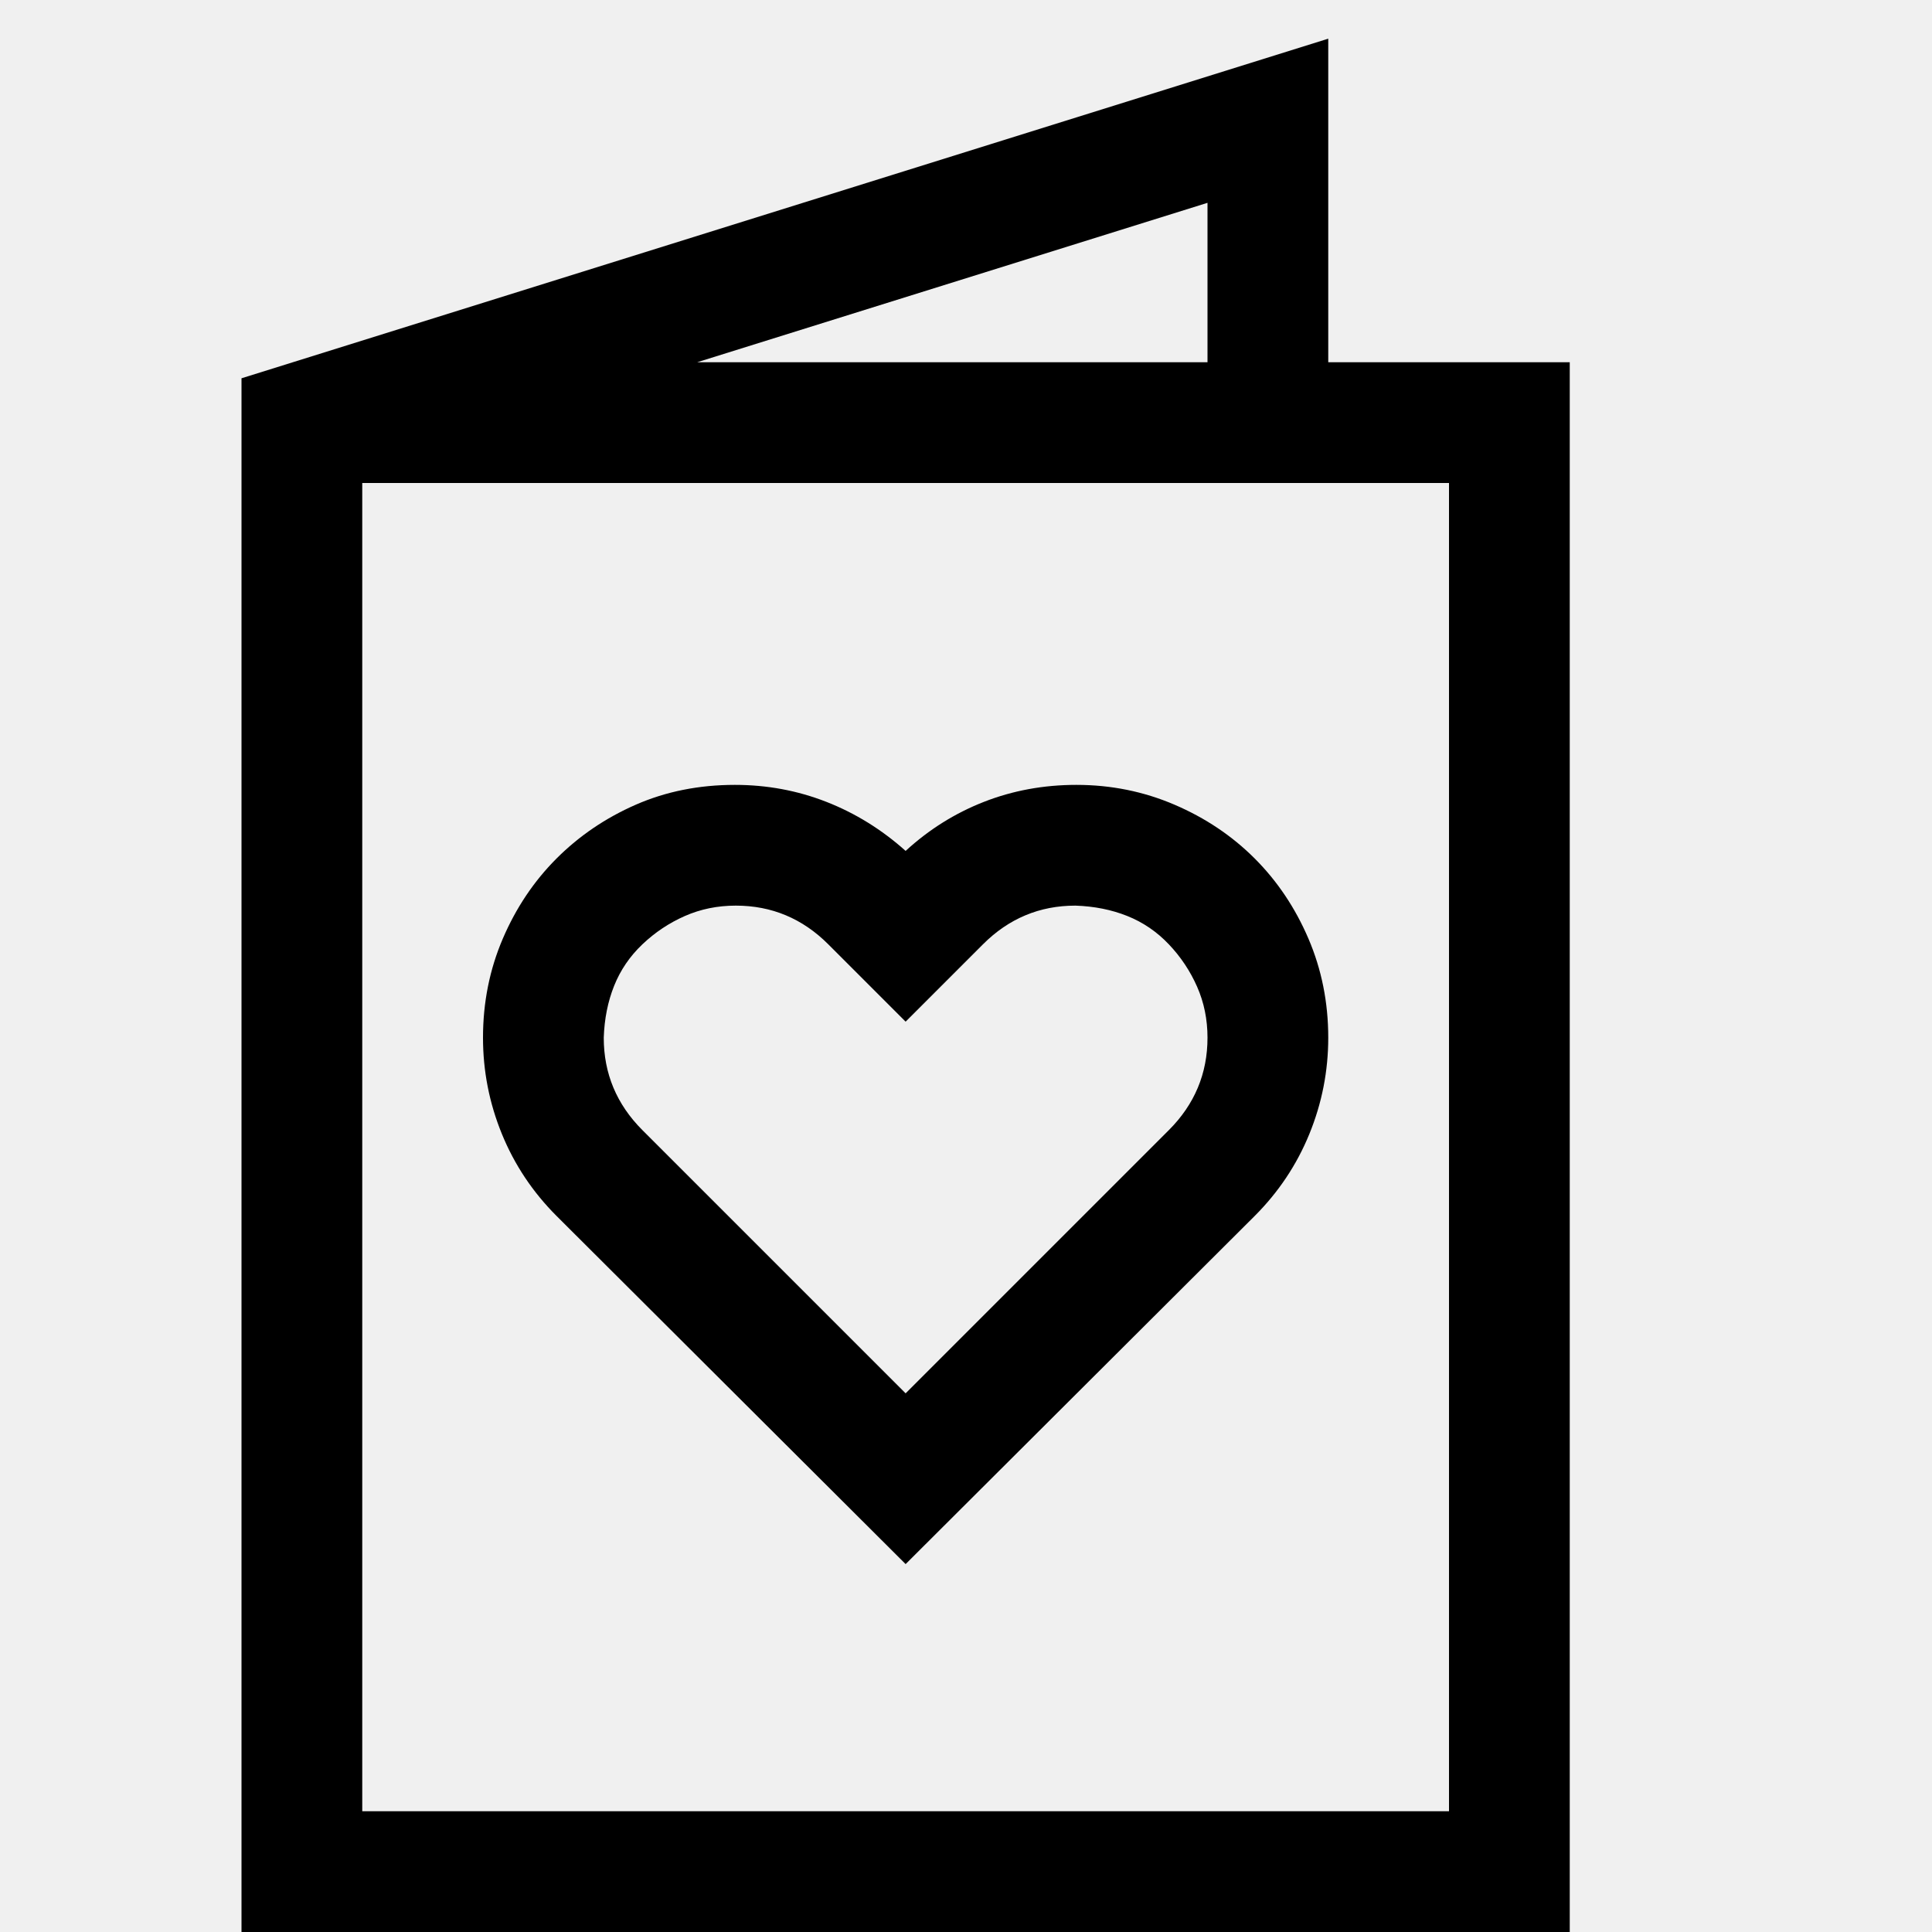
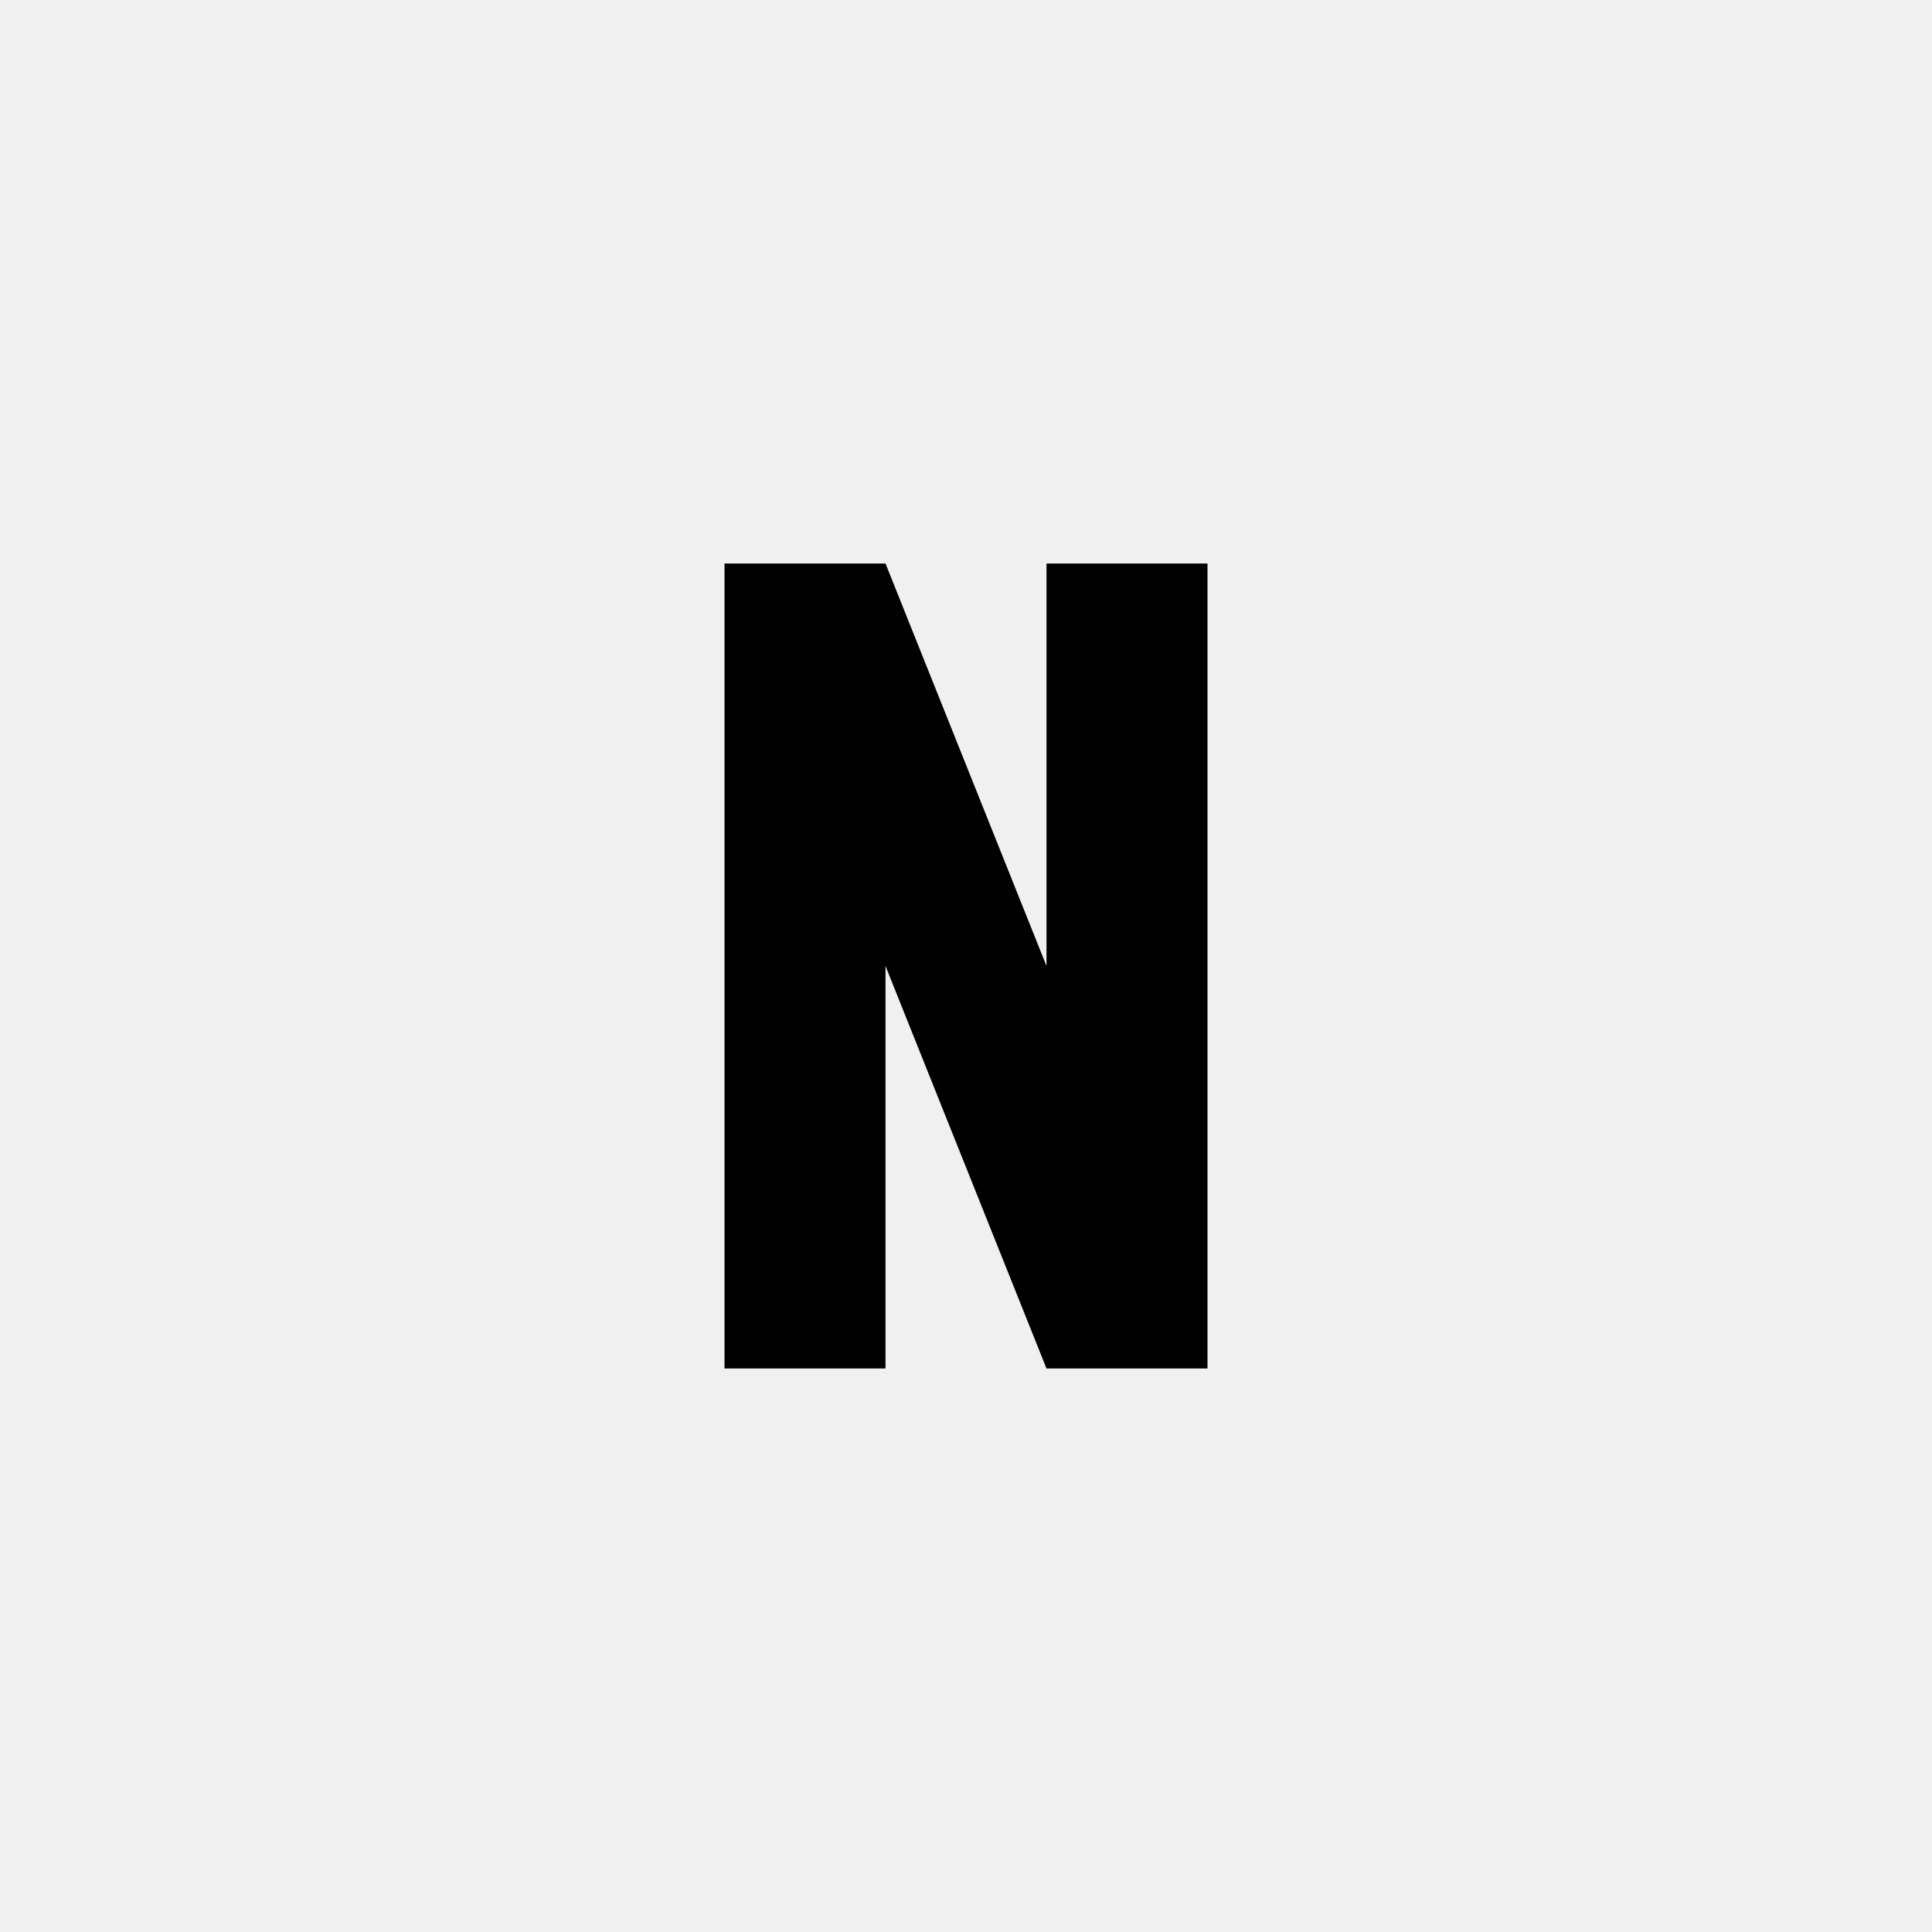
- <svg xmlns="http://www.w3.org/2000/svg" viewBox="0 0 2048 2048">
+ <svg xmlns="http://www.w3.org/2000/svg" viewBox="0 0 24 24">
  <style>
   path { fill: #000; }
   @media (prefers-color-scheme: dark) {
     path { fill: #fff; }
   }
 </style>
-   <path fill="currentColor" d="M1664 384v1664H256V401L1408 41v343zm-384-169L739 384h541zm256 297H384v1408h1152zM960 902q37-34 83-52t98-18q55 0 104 21t85 57t57 85t21 105q0 53-20 102t-58 87l-370 369l-370-369q-38-38-58-87t-20-102q0-56 21-105t57-85t84-57t105-21q51 0 97 18t84 52m279 296q41-41 41-98q0-29-11-54t-30-45t-44-30t-55-11q-57 0-98 41l-82 82l-82-82q-41-41-98-41q-29 0-54 11t-45 30t-30 44t-11 55q0 57 41 98l279 279z" />
+   <path fill="currentColor" d="M9 7v10h2v-5l2 5h2V7h-2v5l-2-5z" />
</svg>
